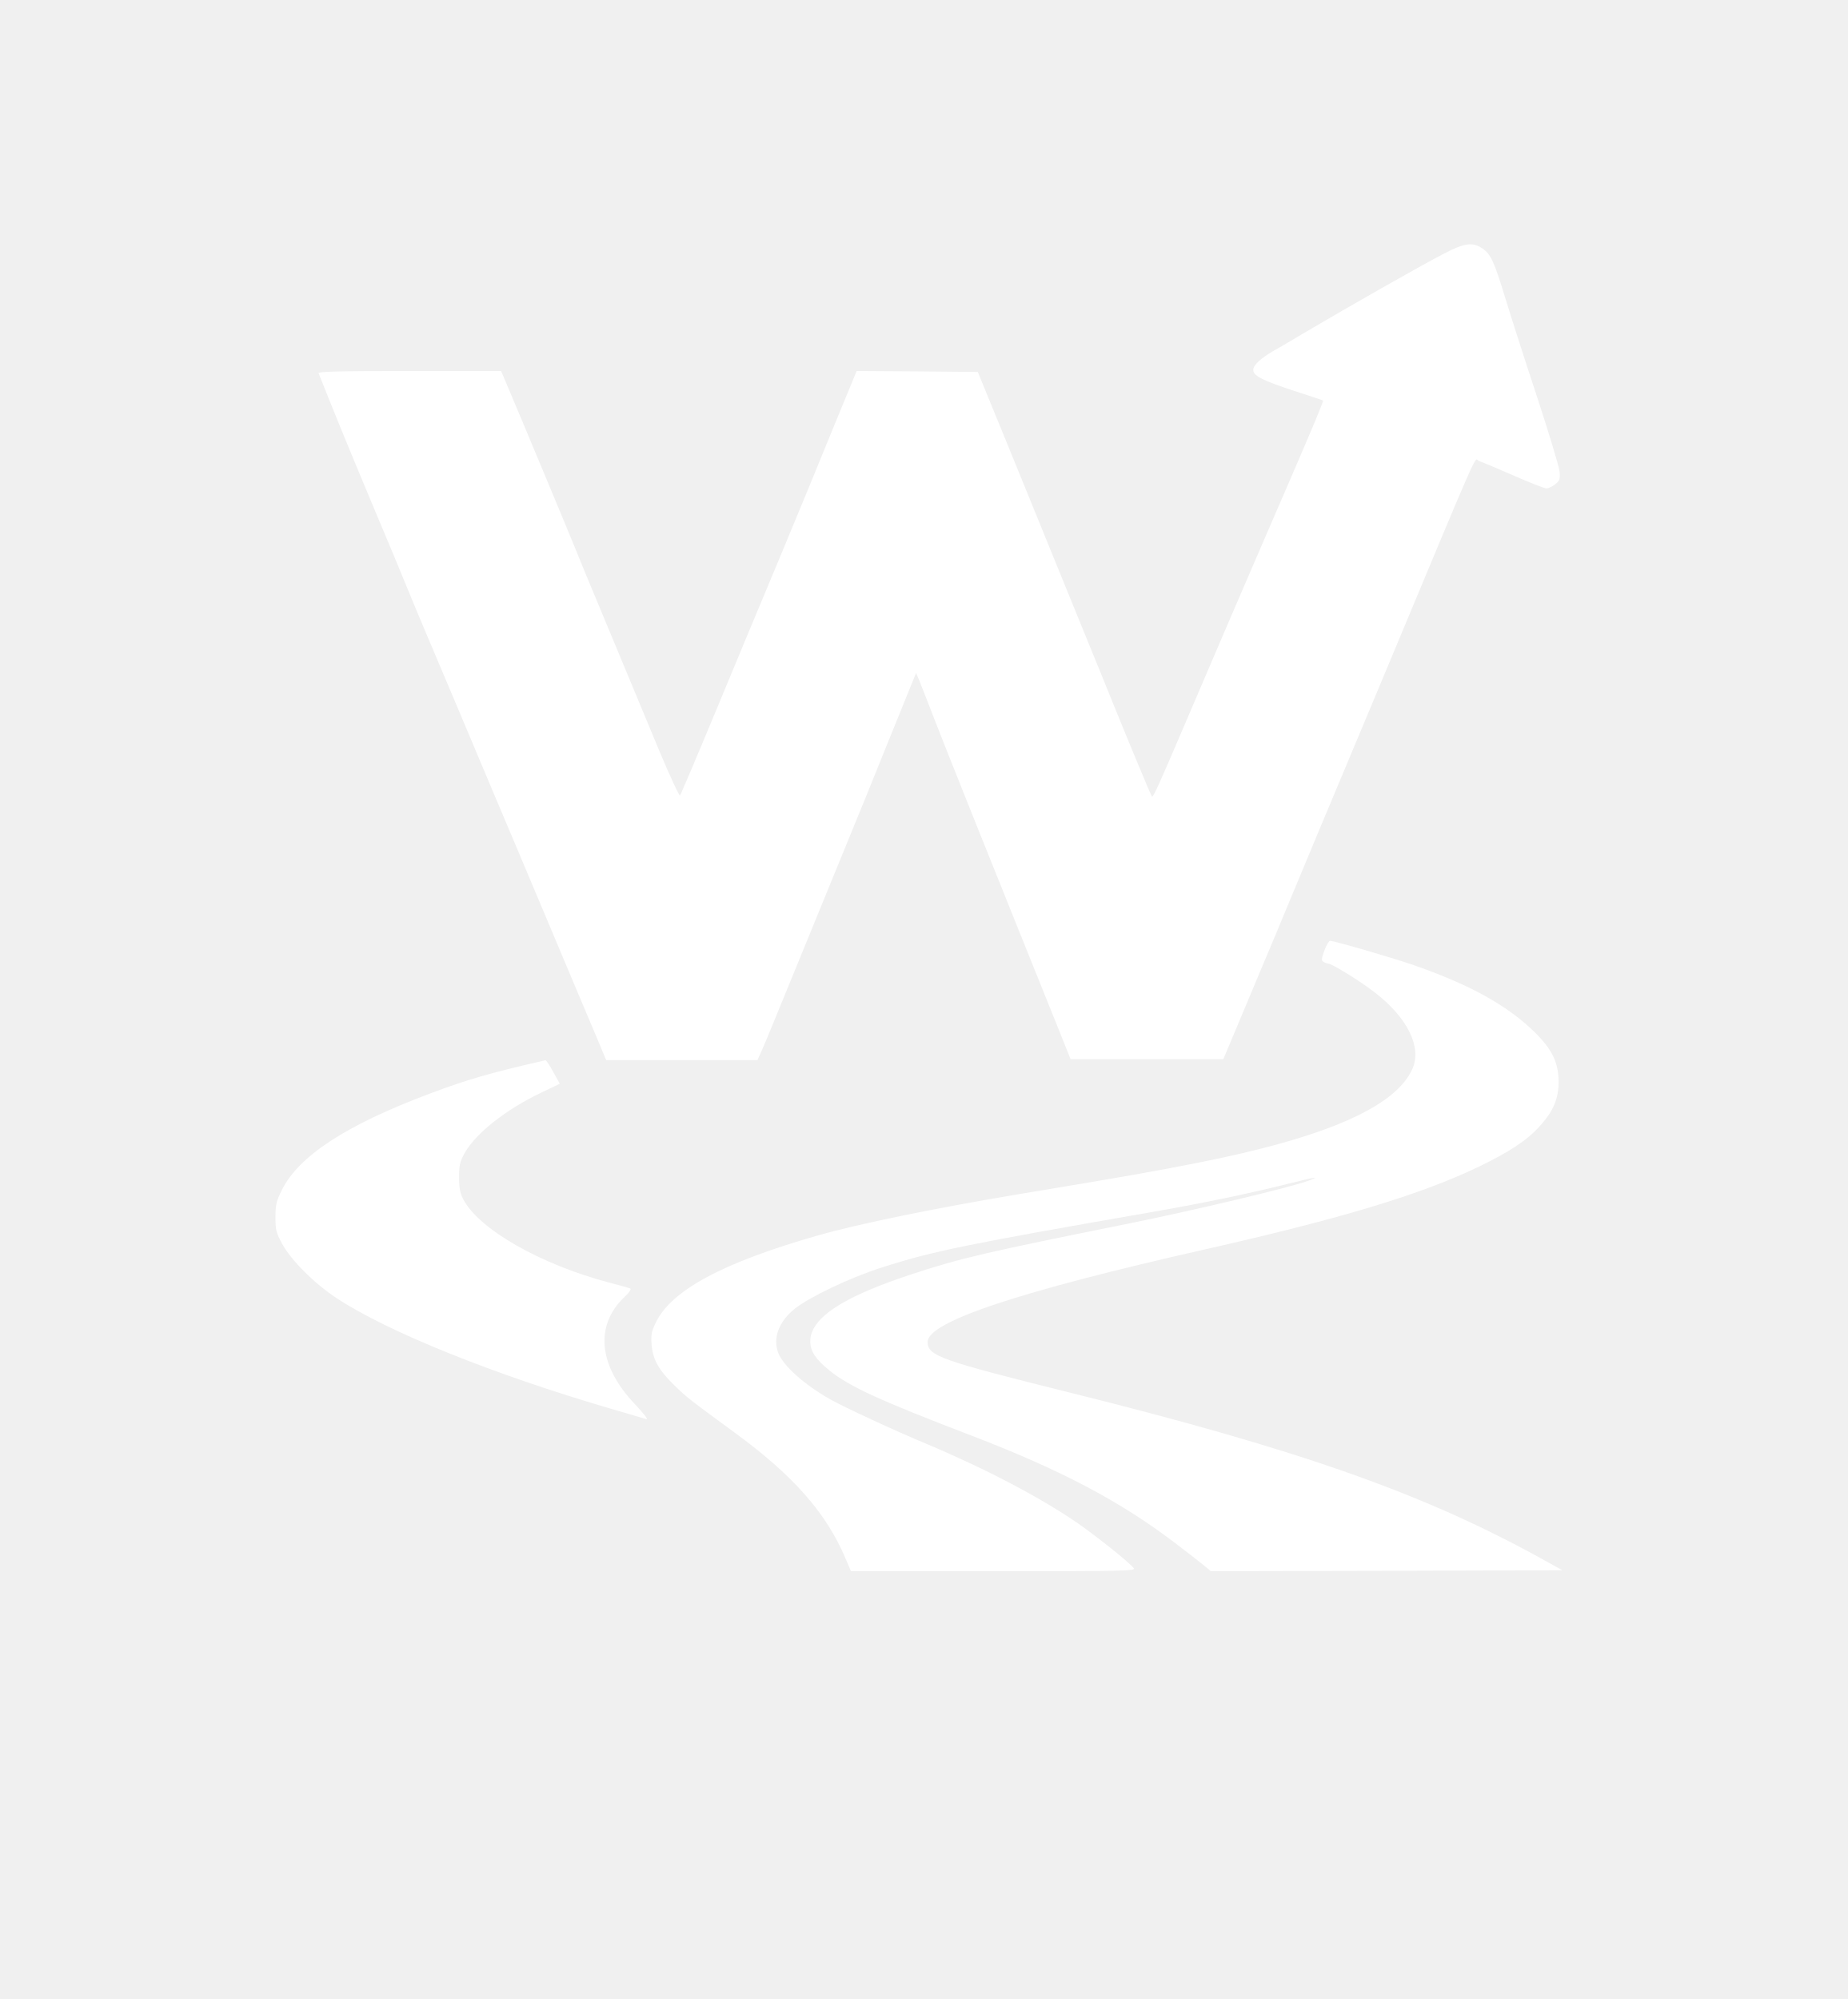
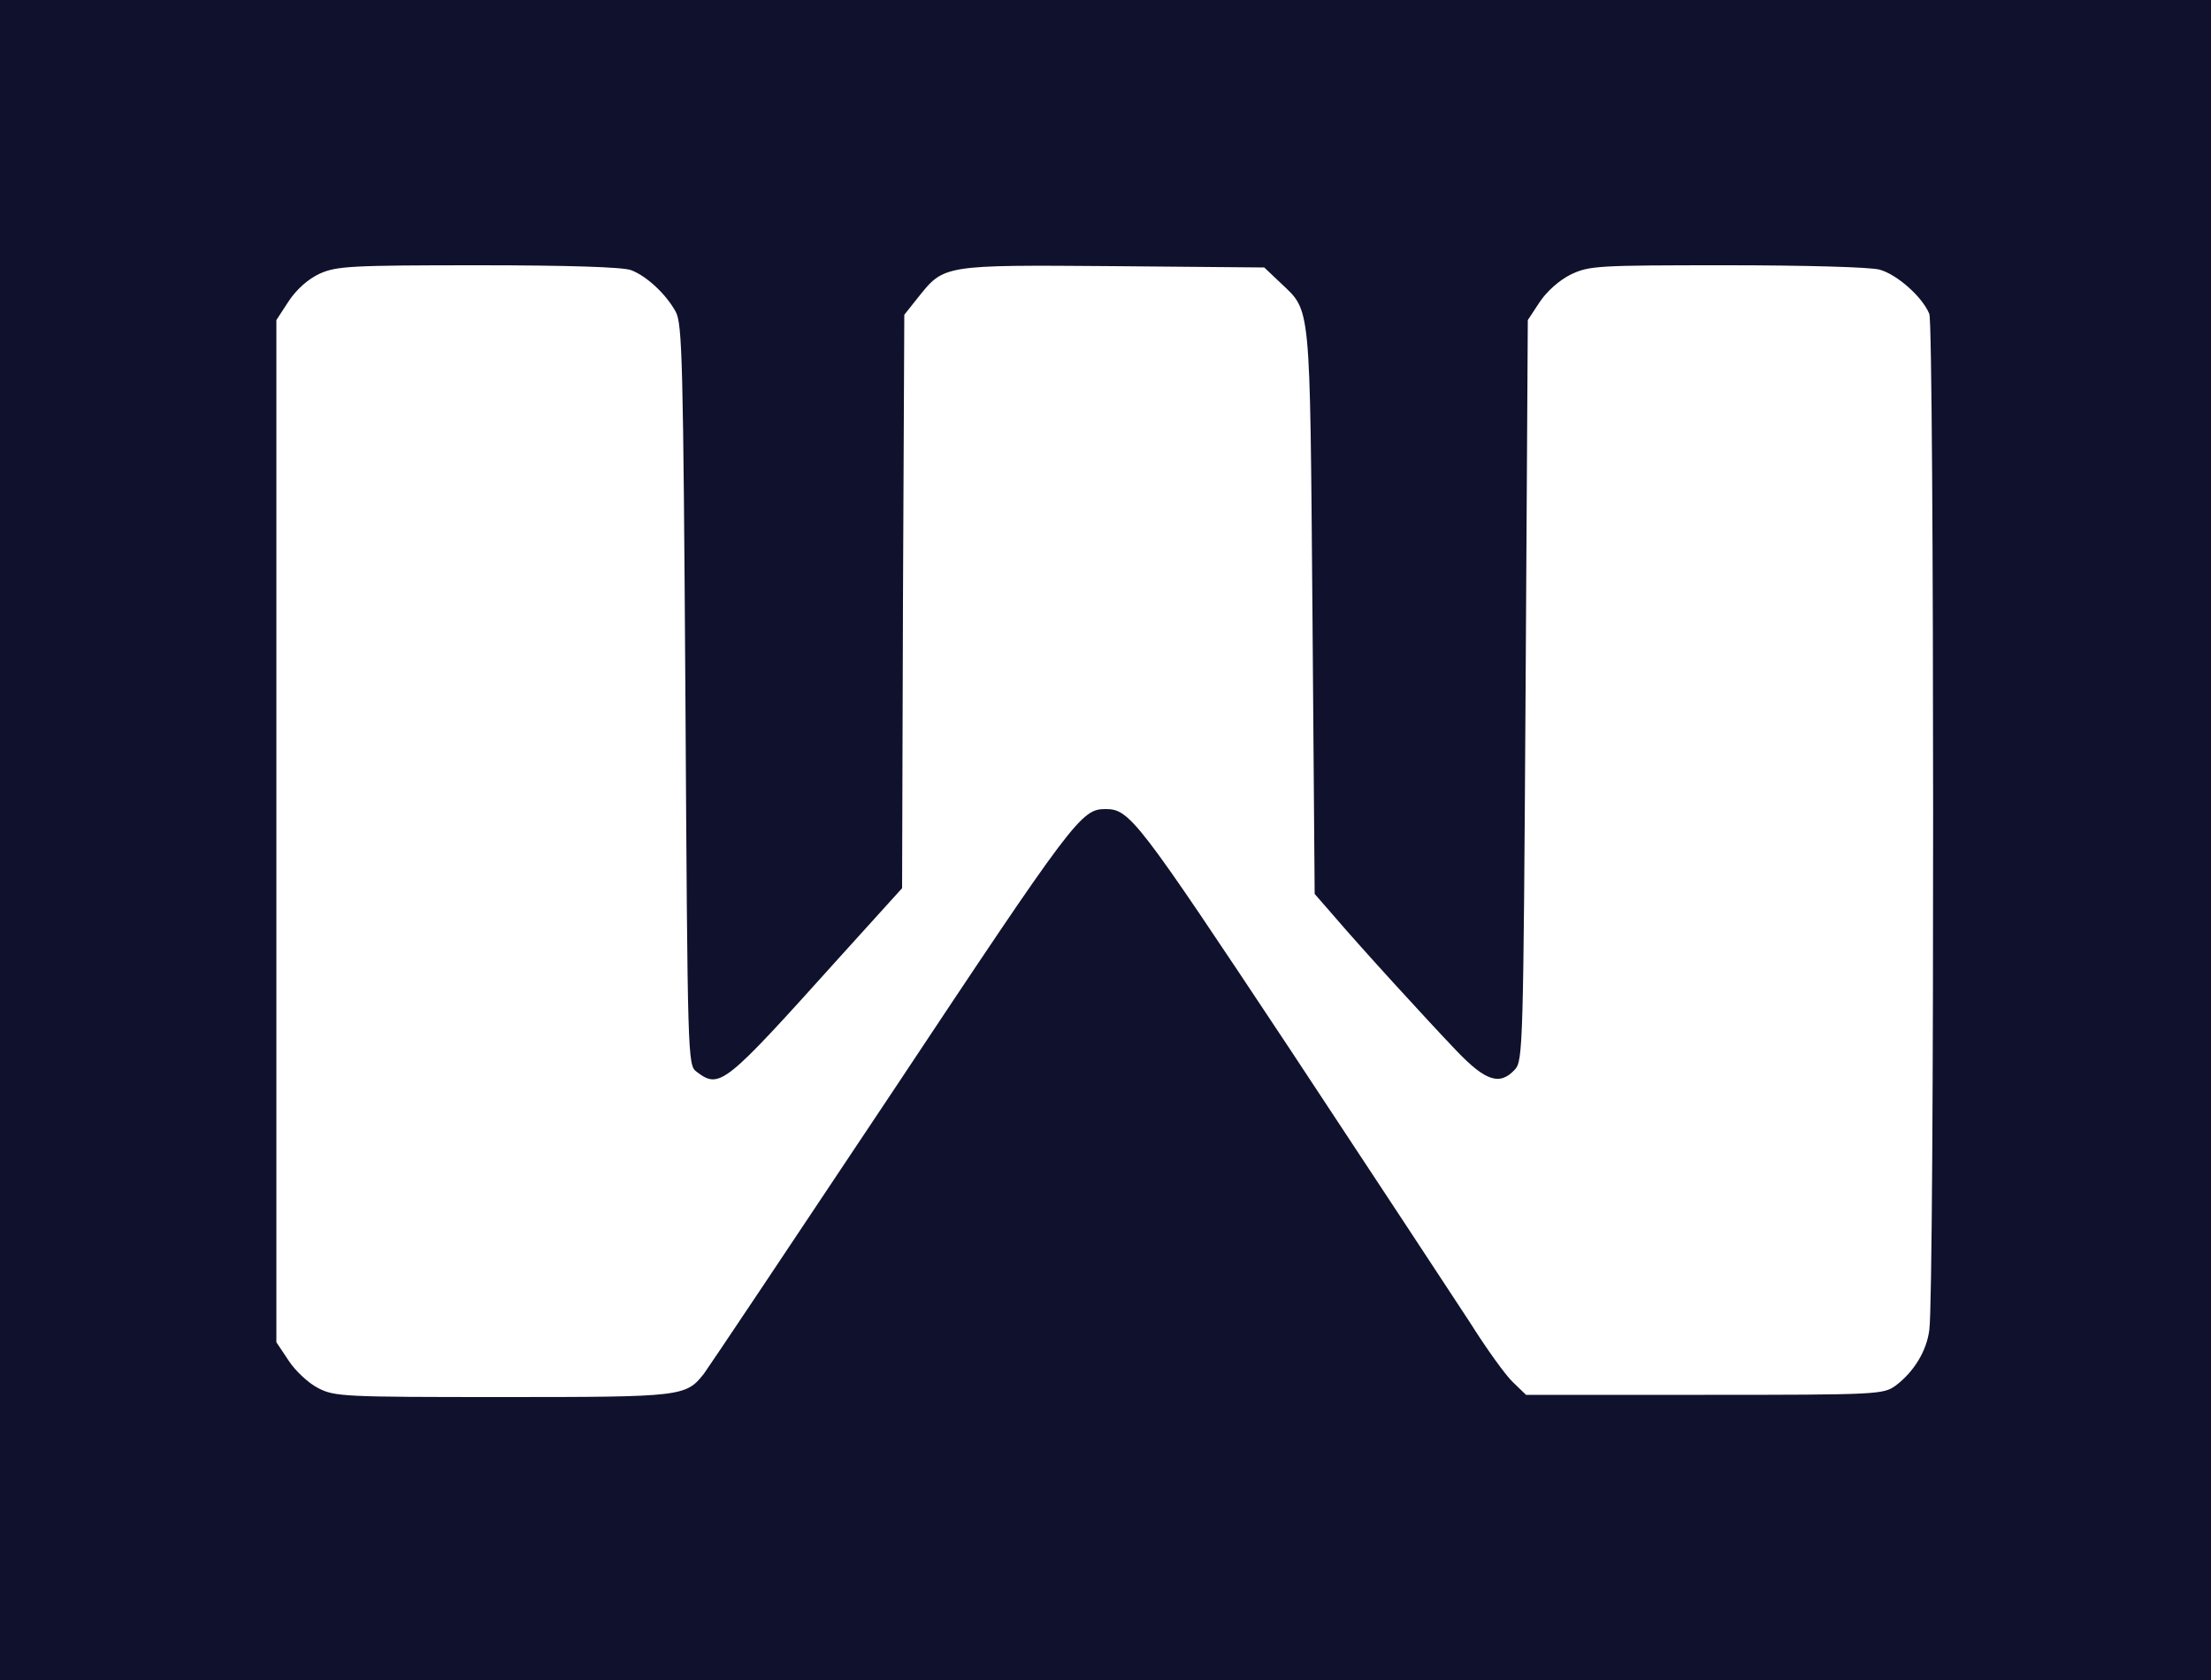
- <svg xmlns="http://www.w3.org/2000/svg" version="1.0" width="976pt" height="1056pt" viewBox="0 0 976 1056" preserveAspectRatio="xMidYMid meet">
-   <g transform="translate(0,1056) scale(0.1,-0.1)" fill="#FFFFFF" stroke="none">
-     <path d="M7629 9221 c-124 -64 -488 -271 -749 -425 -58 -35 -126 -75 -152 -89 -69 -40 -108 -76 -108 -101 0 -31 48 -56 220 -112 80 -26 147 -48 149 -50 3 -3 -49 -128 -179 -429 -228 -525 -416 -964 -536 -1245 -148 -347 -183 -425 -189 -418 -5 4 -132 310 -220 528 -23 58 -73 179 -110 270 -75 184 -147 360 -265 650 -44 107 -135 330 -202 495 l-123 300 -320 3 -320 2 -46 -112 c-26 -62 -88 -214 -139 -338 -50 -124 -152 -369 -225 -545 -74 -176 -220 -527 -325 -780 -105 -253 -194 -463 -198 -467 -4 -4 -52 99 -107 230 -54 130 -138 332 -186 447 -48 116 -117 282 -154 370 -37 88 -80 192 -95 230 -22 56 -298 718 -383 918 l-20 47 -484 0 c-384 0 -484 -3 -480 -12 68 -172 155 -385 282 -688 87 -206 177 -422 200 -480 24 -58 64 -154 90 -215 76 -180 198 -467 283 -670 44 -104 129 -307 190 -450 60 -143 140 -332 177 -420 88 -209 158 -376 235 -557 l62 -148 400 0 399 0 24 53 c13 28 89 214 170 412 81 198 196 479 256 625 60 146 172 420 248 610 l140 345 17 -40 c9 -22 47 -119 84 -215 56 -145 297 -747 649 -1620 l66 -165 404 0 403 0 105 250 c58 138 133 318 168 400 34 83 137 328 227 545 91 217 240 573 331 790 552 1322 491 1183 519 1175 13 -4 94 -38 181 -76 86 -38 165 -69 176 -69 10 0 31 10 46 22 24 19 27 26 23 68 -3 25 -55 199 -116 385 -62 187 -137 421 -167 519 -63 207 -80 243 -125 274 -51 34 -93 29 -201 -27z" />
-     <path d="M6996 5539 c-16 -43 -17 -53 -5 -60 8 -5 19 -9 24 -9 20 0 172 -94 250 -155 171 -133 246 -287 196 -401 -90 -202 -457 -363 -1141 -498 -223 -44 -362 -69 -948 -166 -430 -72 -840 -156 -1047 -215 -509 -145 -781 -292 -862 -464 -22 -45 -25 -63 -21 -116 7 -78 37 -132 121 -214 68 -66 78 -73 315 -247 310 -226 486 -425 588 -666 l29 -68 754 0 c685 0 752 1 740 16 -28 34 -190 163 -294 236 -200 138 -487 288 -795 418 -169 70 -441 196 -515 238 -135 76 -249 178 -274 245 -30 79 3 166 88 234 80 63 291 164 461 218 268 86 445 122 1440 295 263 46 498 95 702 146 148 37 176 41 113 18 -94 -36 -608 -158 -955 -228 -749 -151 -882 -181 -1140 -266 -368 -120 -540 -233 -540 -356 0 -52 28 -94 103 -155 105 -84 263 -157 752 -344 466 -179 778 -343 1068 -563 67 -51 138 -106 157 -122 l36 -30 928 2 929 3 -114 63 c-619 342 -1274 573 -2474 872 -699 174 -765 197 -765 271 0 106 479 266 1465 489 721 163 1140 290 1443 435 165 80 255 139 323 213 74 81 102 147 102 238 -1 102 -34 170 -126 261 -143 140 -336 248 -632 352 -97 35 -428 131 -449 131 -6 0 -20 -23 -30 -51z" />
-     <path d="M2855 4953 c-271 -62 -389 -97 -582 -169 -445 -167 -696 -331 -785 -512 -28 -57 -33 -77 -33 -142 0 -67 4 -82 35 -140 47 -87 171 -211 290 -289 269 -177 823 -400 1444 -582 94 -27 180 -53 191 -56 11 -3 -15 30 -60 78 -192 201 -215 413 -60 564 31 29 42 46 33 49 -7 3 -58 17 -112 31 -362 96 -685 281 -768 438 -17 32 -23 59 -23 117 0 65 4 82 29 128 59 105 216 230 407 321 l96 46 -35 63 c-18 34 -37 61 -40 61 -4 -1 -16 -3 -27 -6z" />
+ <svg xmlns="http://www.w3.org/2000/svg" version="1.1" width="500" height="380" viewBox="0 0 500 380">
+   <rect width="500" height="380" fill="#10112C" />
+   <g transform="translate(52, 50) scale(0.1, -0.1) translate(0, -2750)">
+     <path fill="#FFFFFF" d="M203 2631 c-26 -12 -52 -35 -70 -62 l-28 -43 0 -1156 0 -1156 28 -42 c15 -23 45 -51 67 -62 37 -19 58 -20 417 -20 406 0 414 1 455 53 9 12 201 299 426 637 411 619 427 640 482 640 55 0 72 -23 415 -540 187 -283 371 -563 409 -621 37 -59 81 -120 97 -135 l30 -29 404 0 c394 0 404 1 432 21 41 31 70 78 76 126 12 83 11 2272 0 2298 -16 39 -73 89 -112 100 -20 6 -173 10 -345 10 -295 0 -312 -1 -354 -21 -26 -13 -54 -38 -70 -62 l-27 -41 -5 -837 c-5 -805 -6 -838 -24 -858 -34 -37 -66 -27 -132 42 -66 69 -216 233 -280 308 l-41 47 -5 639 c-6 707 -3 677 -72 743 l-37 35 -342 3 c-385 3 -382 3 -441 -71 l-31 -39 -3 -648 -2 -649 -143 -158 c-260 -289 -269 -297 -322 -257 -20 15 -20 30 -25 852 -5 755 -7 840 -22 867 -22 40 -66 81 -101 94 -18 7 -145 11 -345 11 -290 0 -321 -2 -359 -19z" />
  </g>
</svg>
